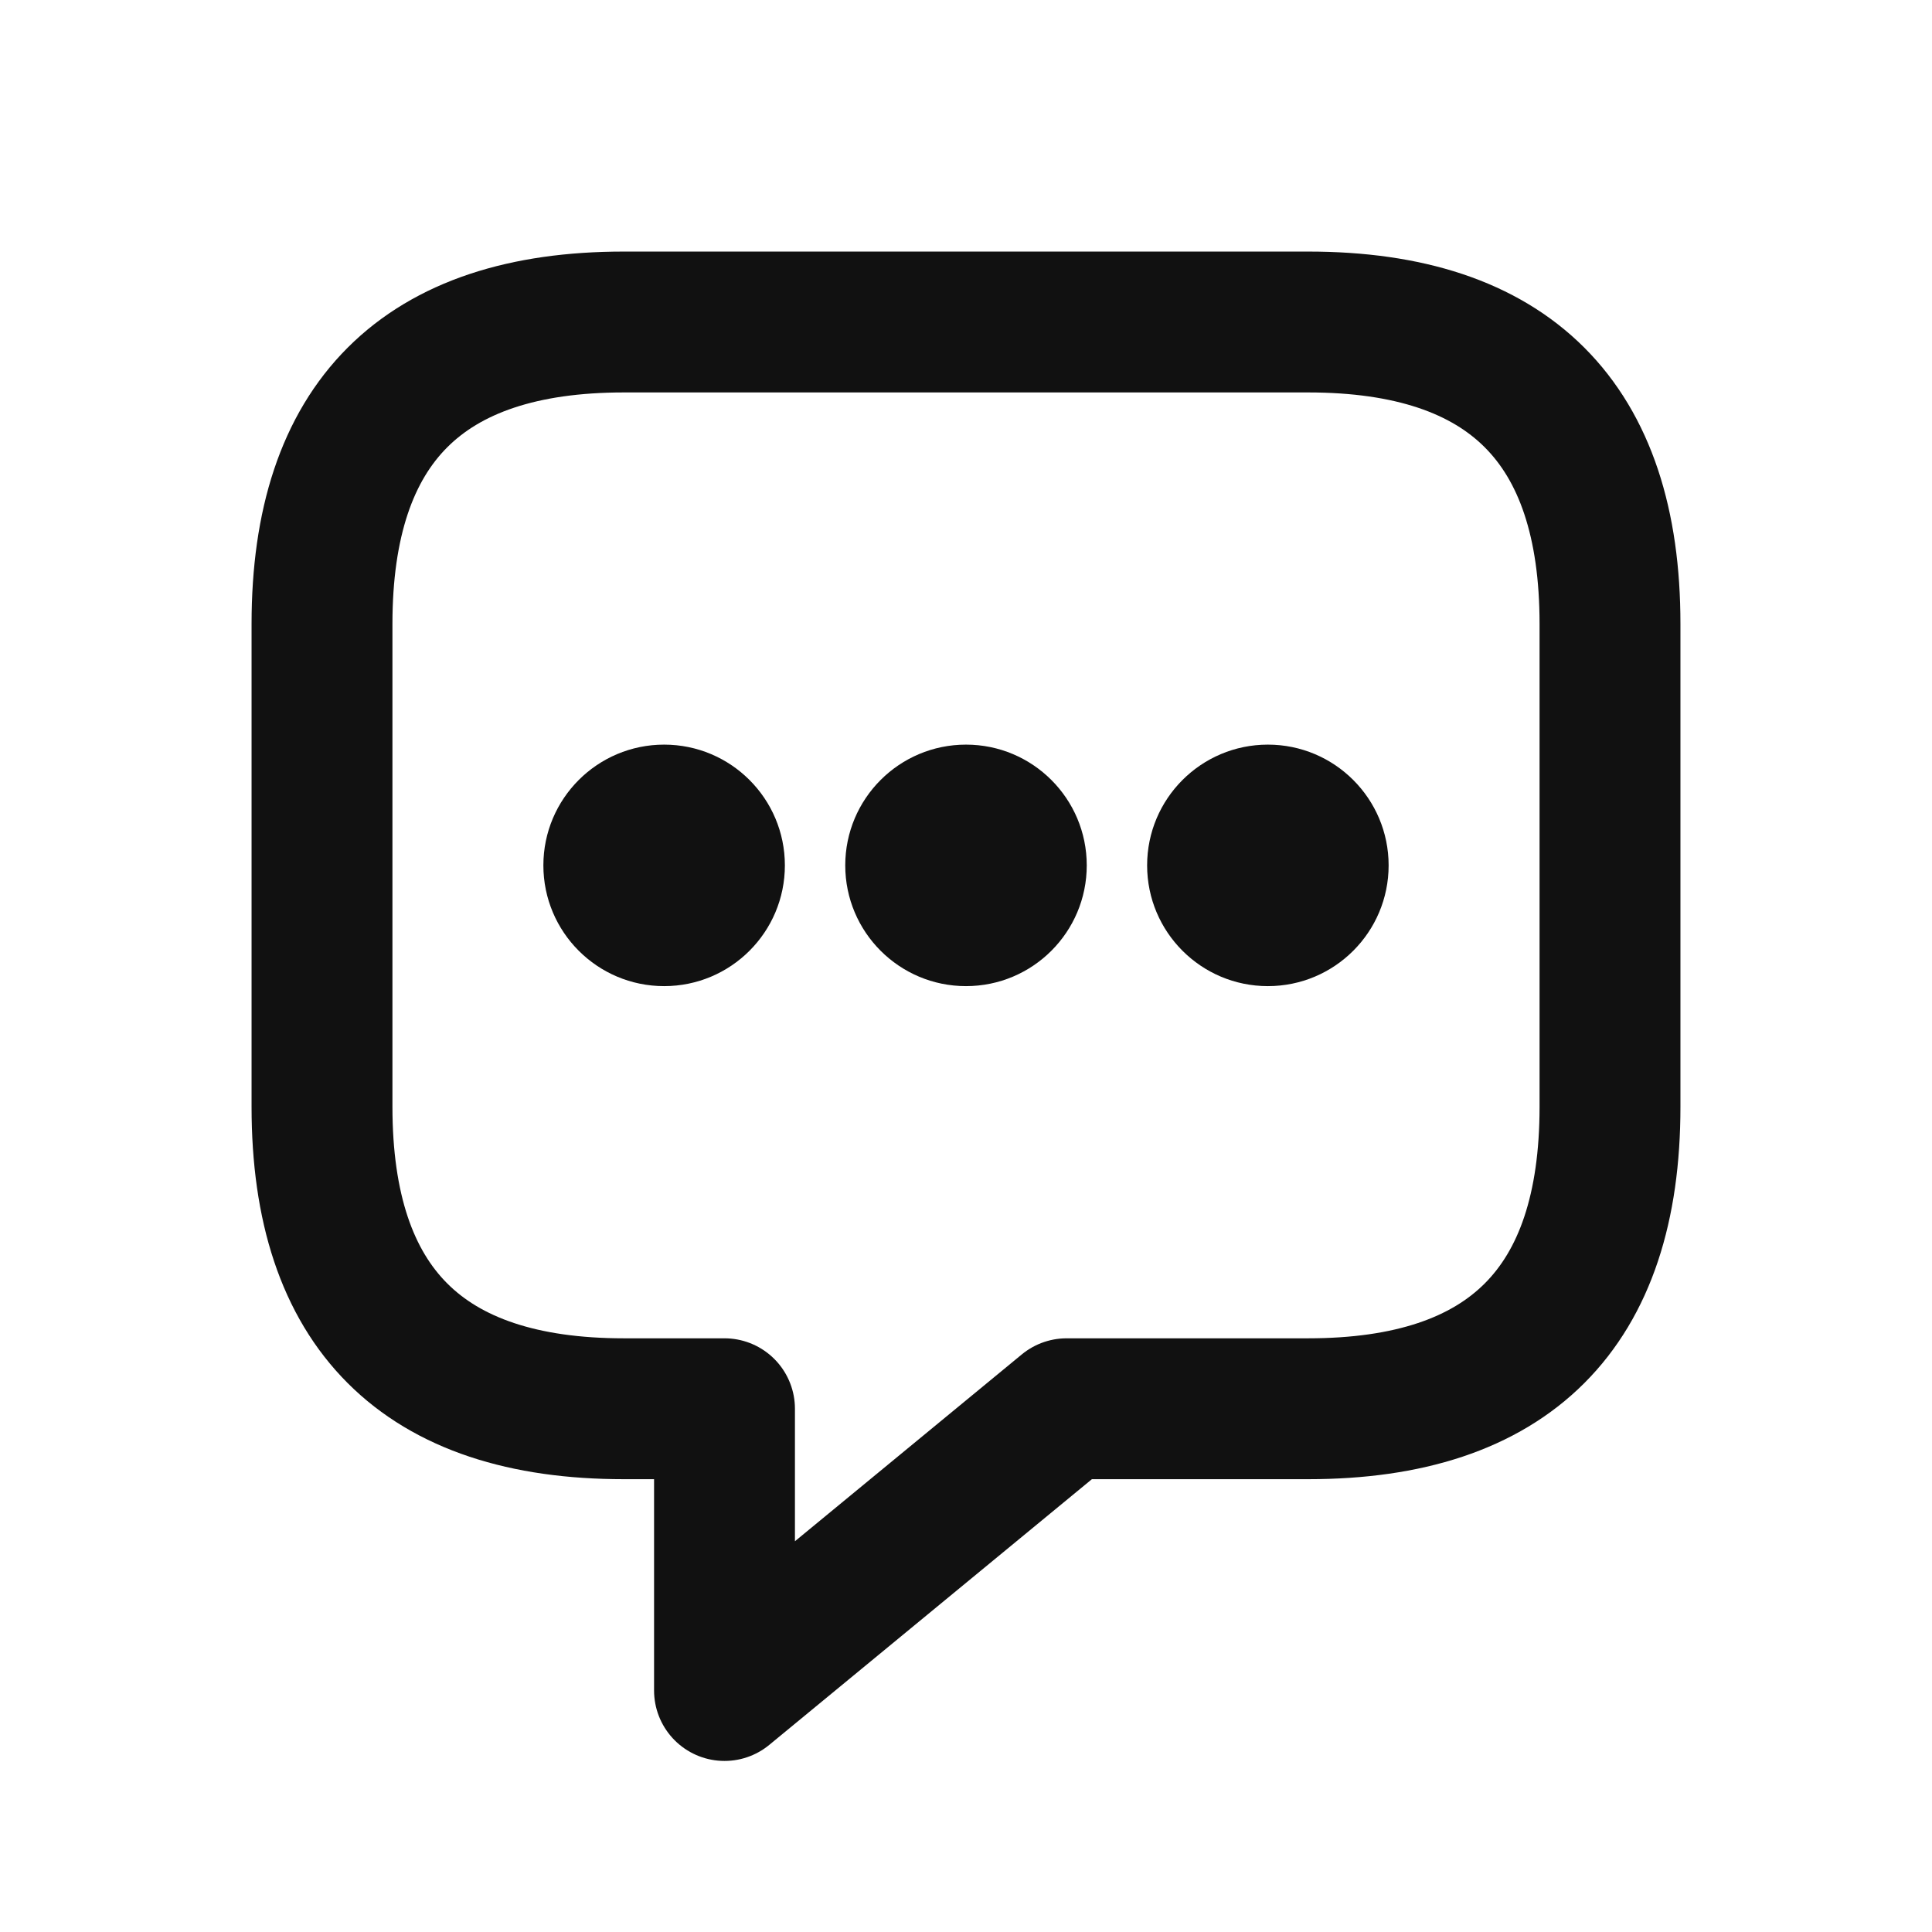
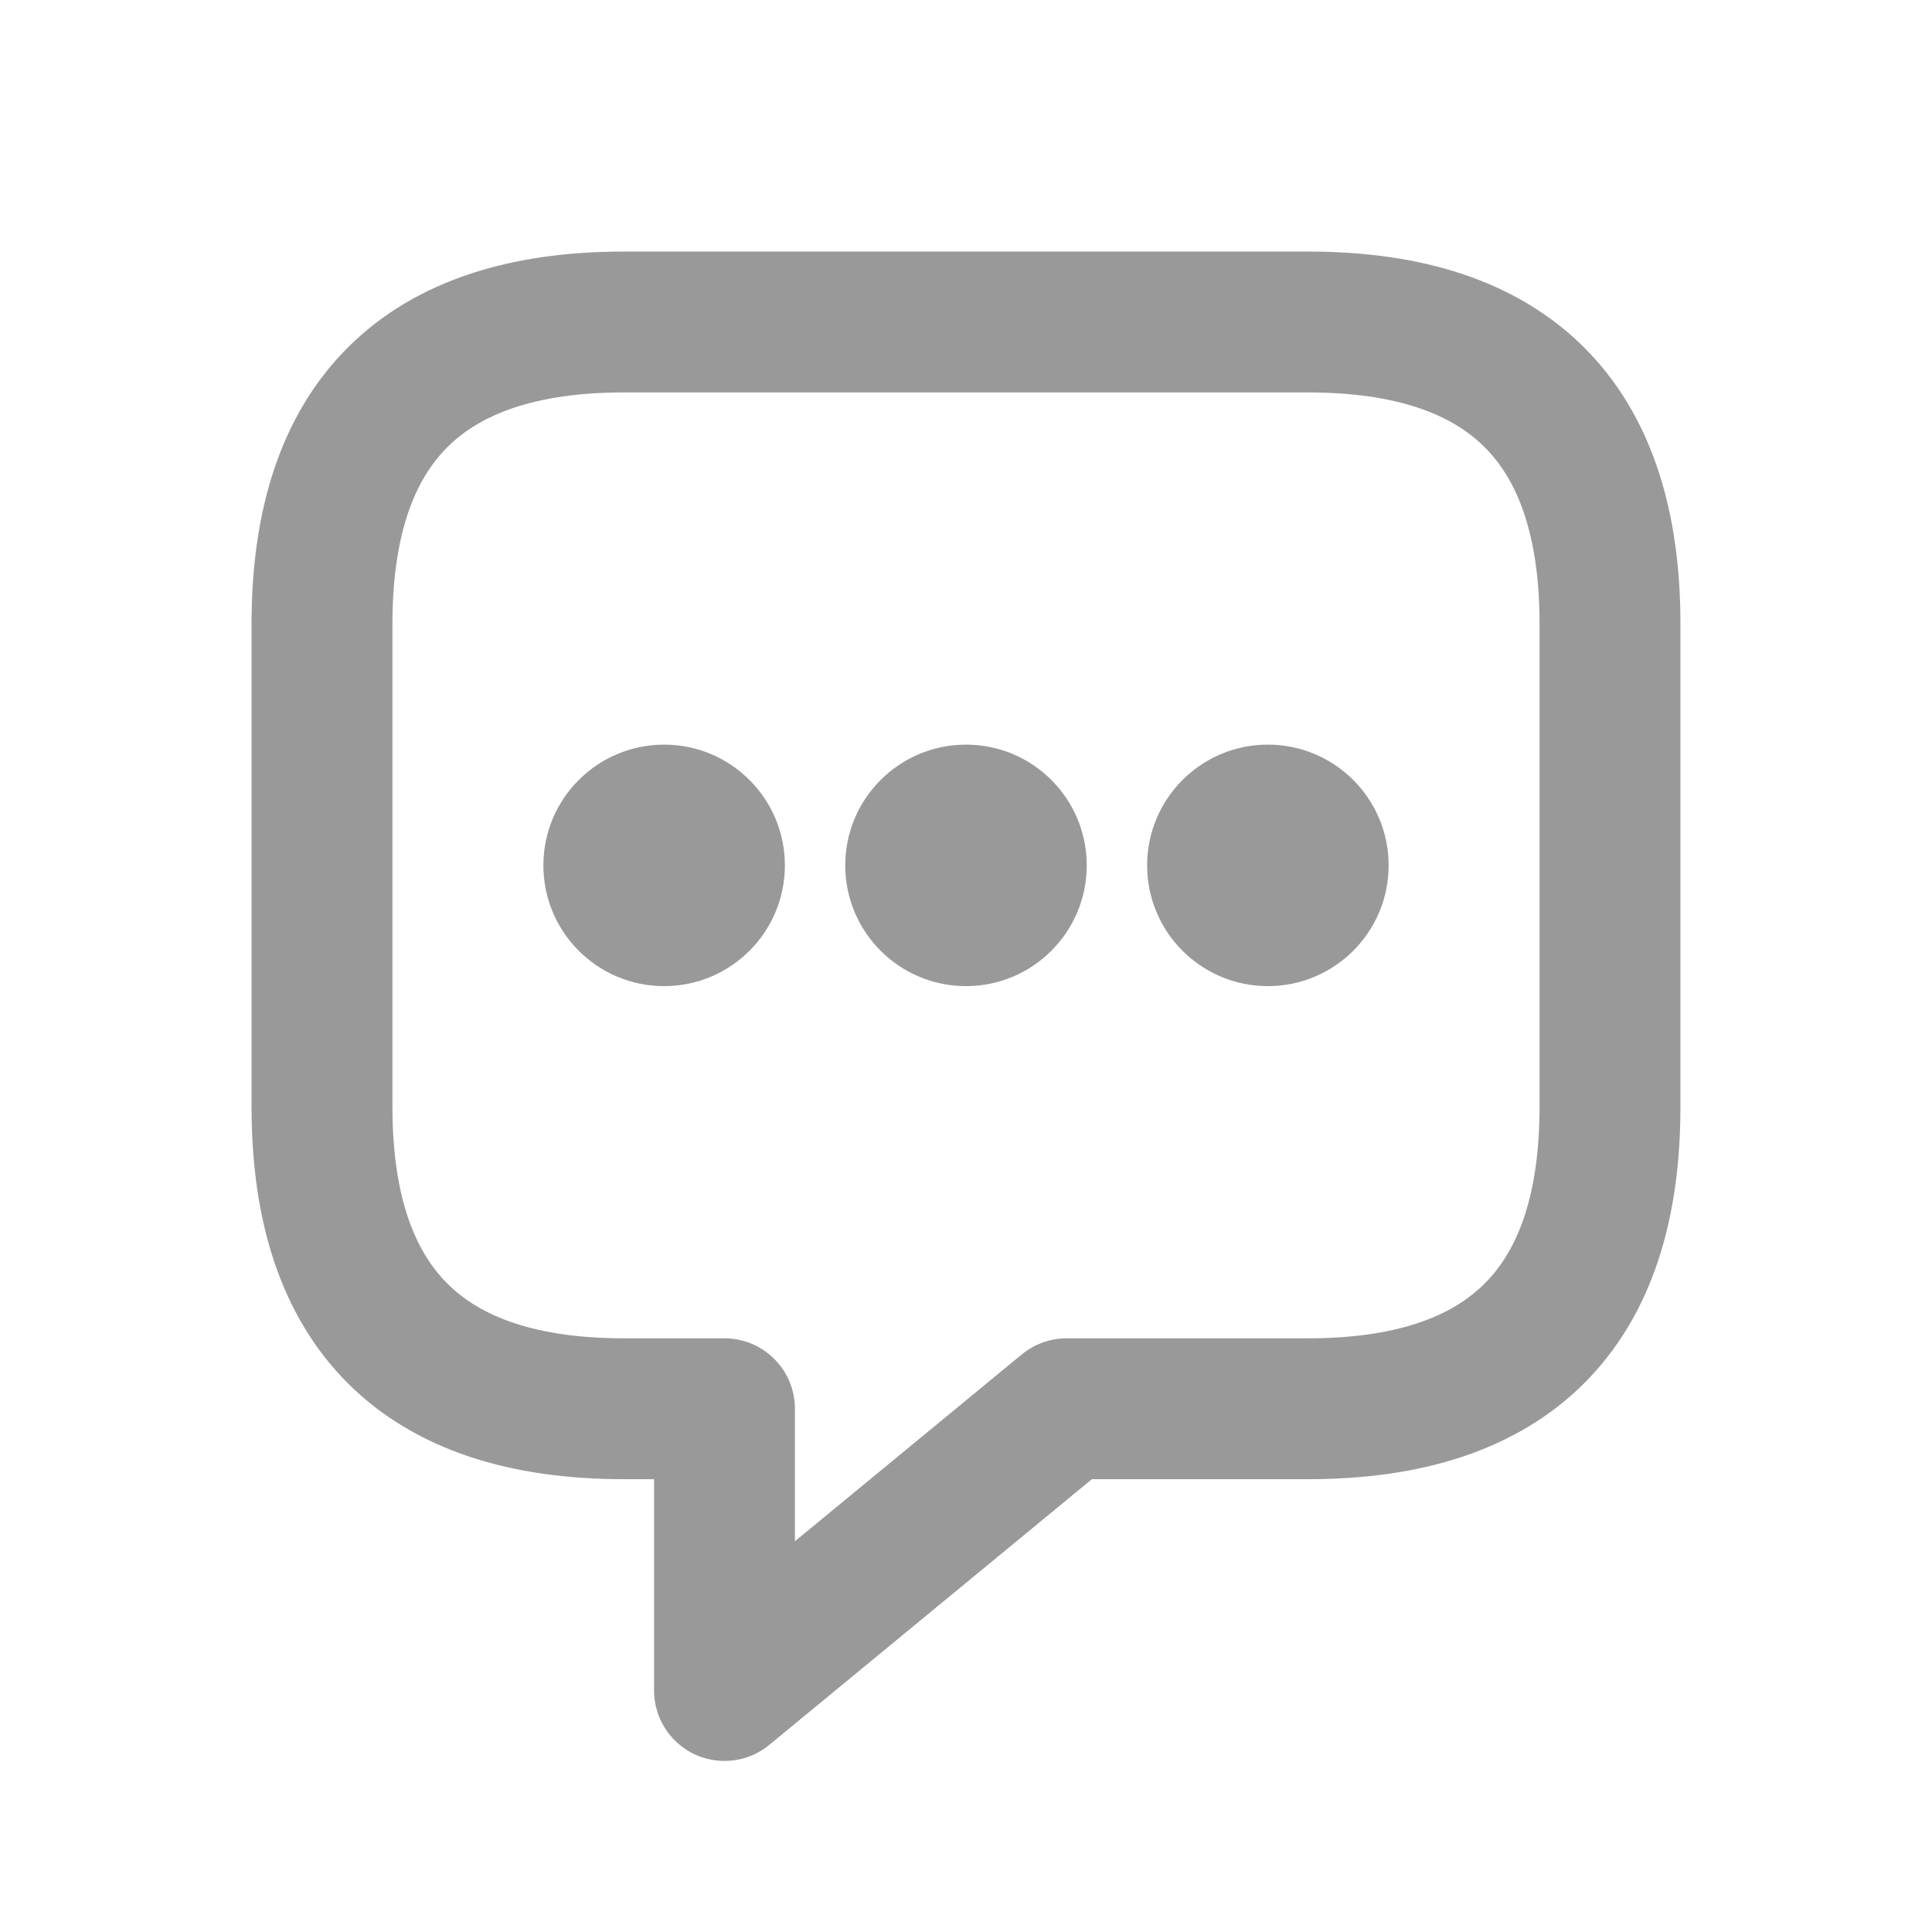
<svg xmlns="http://www.w3.org/2000/svg" viewBox="0 0 48 48" fill="none">
-   <path d="M8 15.5 Q8 8 15.5 8 L32.5 8 Q40 8 40 15.5 L40 27.5 Q40 35 32.5 35 L26.5 35 L18 42 L18 35 L15.5 35 Q8 35 8 27.5 Z" stroke="#111" stroke-width="3.5" stroke-linecap="round" stroke-linejoin="round" />
-   <circle cx="16.5" cy="21.5" r="3" fill="#111" />
-   <circle cx="24" cy="21.5" r="3" fill="#111" />
-   <circle cx="31.5" cy="21.5" r="3" fill="#111" />
+   <path d="M8 15.5 Q8 8 15.5 8 L32.5 8 Q40 8 40 15.5 L40 27.5 Q40 35 32.5 35 L26.5 35 L18 42 L18 35 L15.5 35 Q8 35 8 27.5 Z" stroke="#999999" stroke-width="3.5" stroke-linecap="round" stroke-linejoin="round" />
+   <circle cx="16.5" cy="21.5" r="3" fill="#999999" />
+   <circle cx="24" cy="21.5" r="3" fill="#999999" />
+   <circle cx="31.5" cy="21.5" r="3" fill="#999999" />
</svg>
